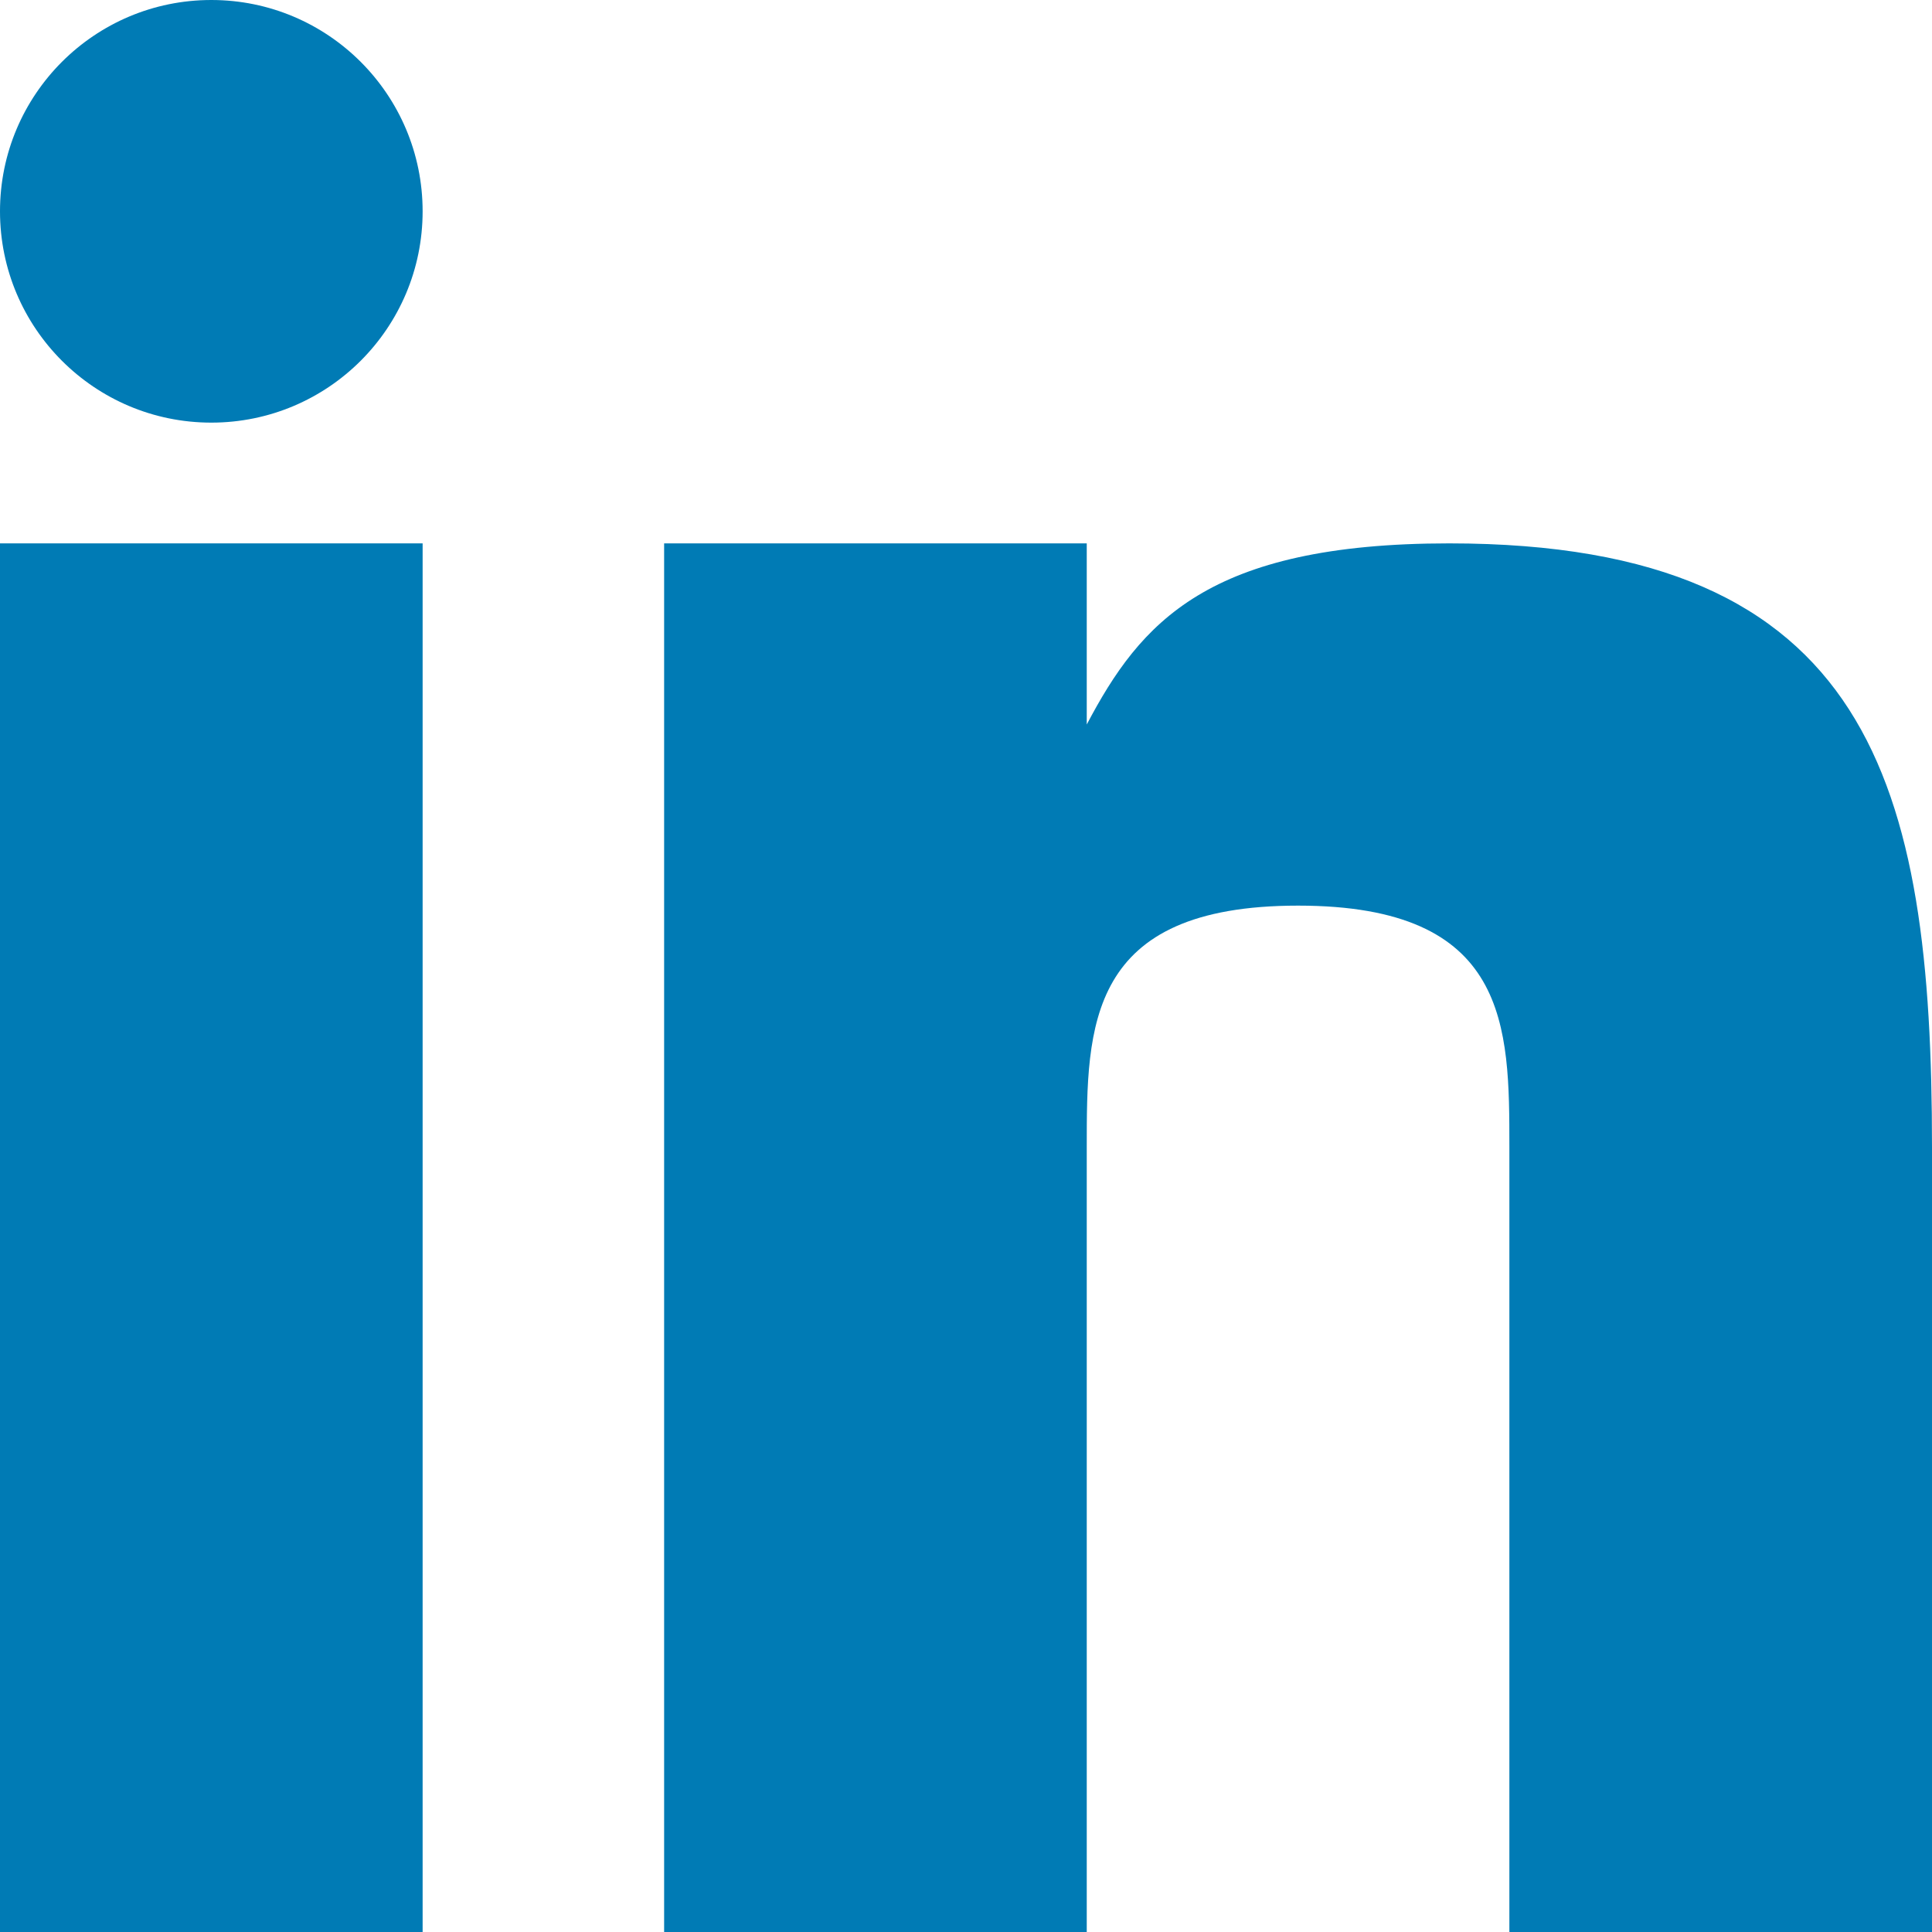
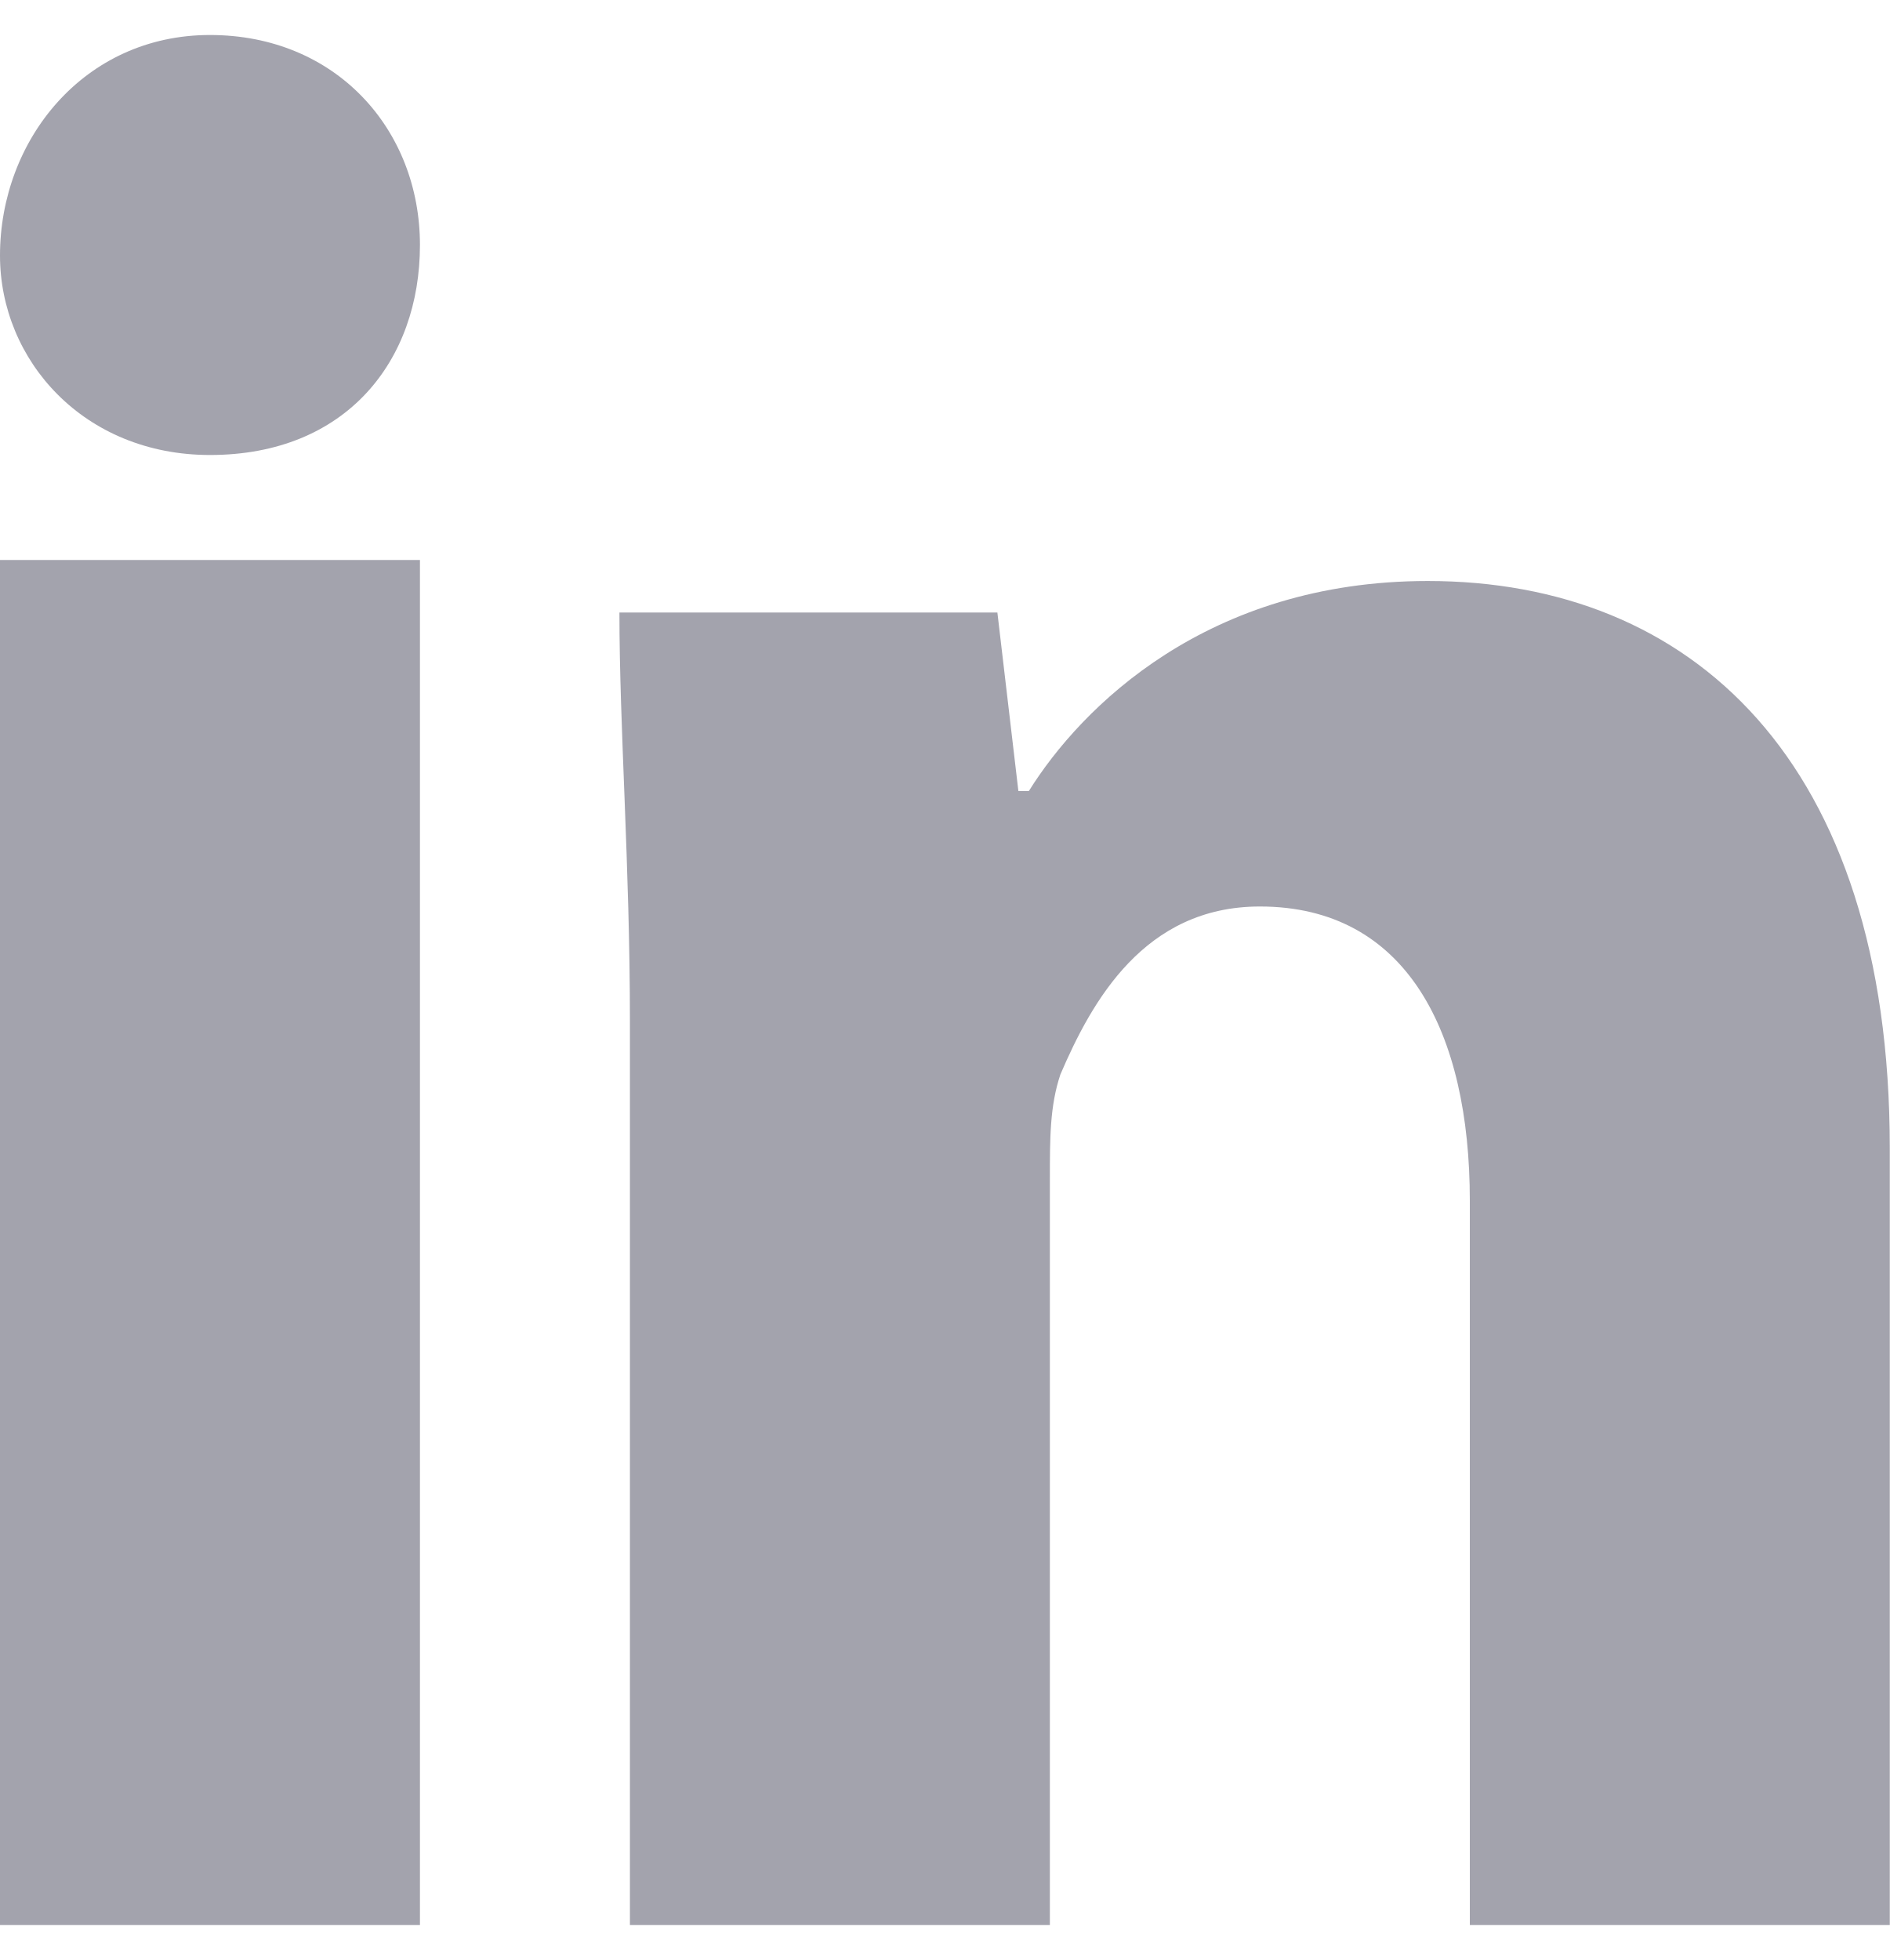
- <svg xmlns="http://www.w3.org/2000/svg" enable-background="new 0 0 32 32" height="32px" id="Layer_1" version="1.0" viewBox="0 0 32 32" width="32px" xml:space="preserve">
-   <g>
-     <rect fill="#007BB5" height="23" width="7" y="9" />
-     <path d="M24.003,9C20,9,18.89,10.312,18,12V9h-7v23h7V19c0-2,0-4,3.5-4s3.5,2,3.5,4v13h7V19C32,13,31,9,24.003,9z" fill="#007BB5" />
-     <circle cx="3.5" cy="3.5" fill="#007BB5" r="3.5" />
+ <svg xmlns="http://www.w3.org/2000/svg" width="27px" height="28px" viewBox="0 0 27 28" version="1.1">
+   <defs />
+   <g id="Prize-Variaton-V7" stroke="none" stroke-width="1" fill="none" fill-rule="evenodd">
+     <g id="01-Challenge-Details-" transform="translate(-699, -790)" fill="#A3A3AD">
+       <g id="footer" transform="translate(1, 668)">
+         <path d="M704,125.5 C704,127.15 702.95,128.5 701,128.5 C699.2,128.5 698,127.15 698,125.65 C698,124 699.2,122.5 701,122.5 C702.8,122.5 704,123.85 704,125.5 L704,125.5 Z M698,149.5 L704,149.5 L704,130 L698,130 L698,149.5 L698,149.5 Z M718.4,130.3 C715.25,130.3 713.45,132.1 712.7,133.3 L712.55,133.3 L712.25,130.75 L706.85,130.75 C706.85,132.4 707,134.35 707,136.6 L707,149.5 L713,149.5 L713,138.85 C713,138.25 713,137.8 713.15,137.35 C713.6,136.3 714.35,134.95 716,134.95 C718.1,134.95 719,136.75 719,139.15 L719,149.5 L725,149.5 L725,138.4 C725,132.85 722.15,130.3 718.4,130.3 L718.4,130.3 Z" id="icon-linkedln" />
+       </g>
+     </g>
  </g>
-   <g />
-   <g />
-   <g />
-   <g />
-   <g />
-   <g />
</svg>
